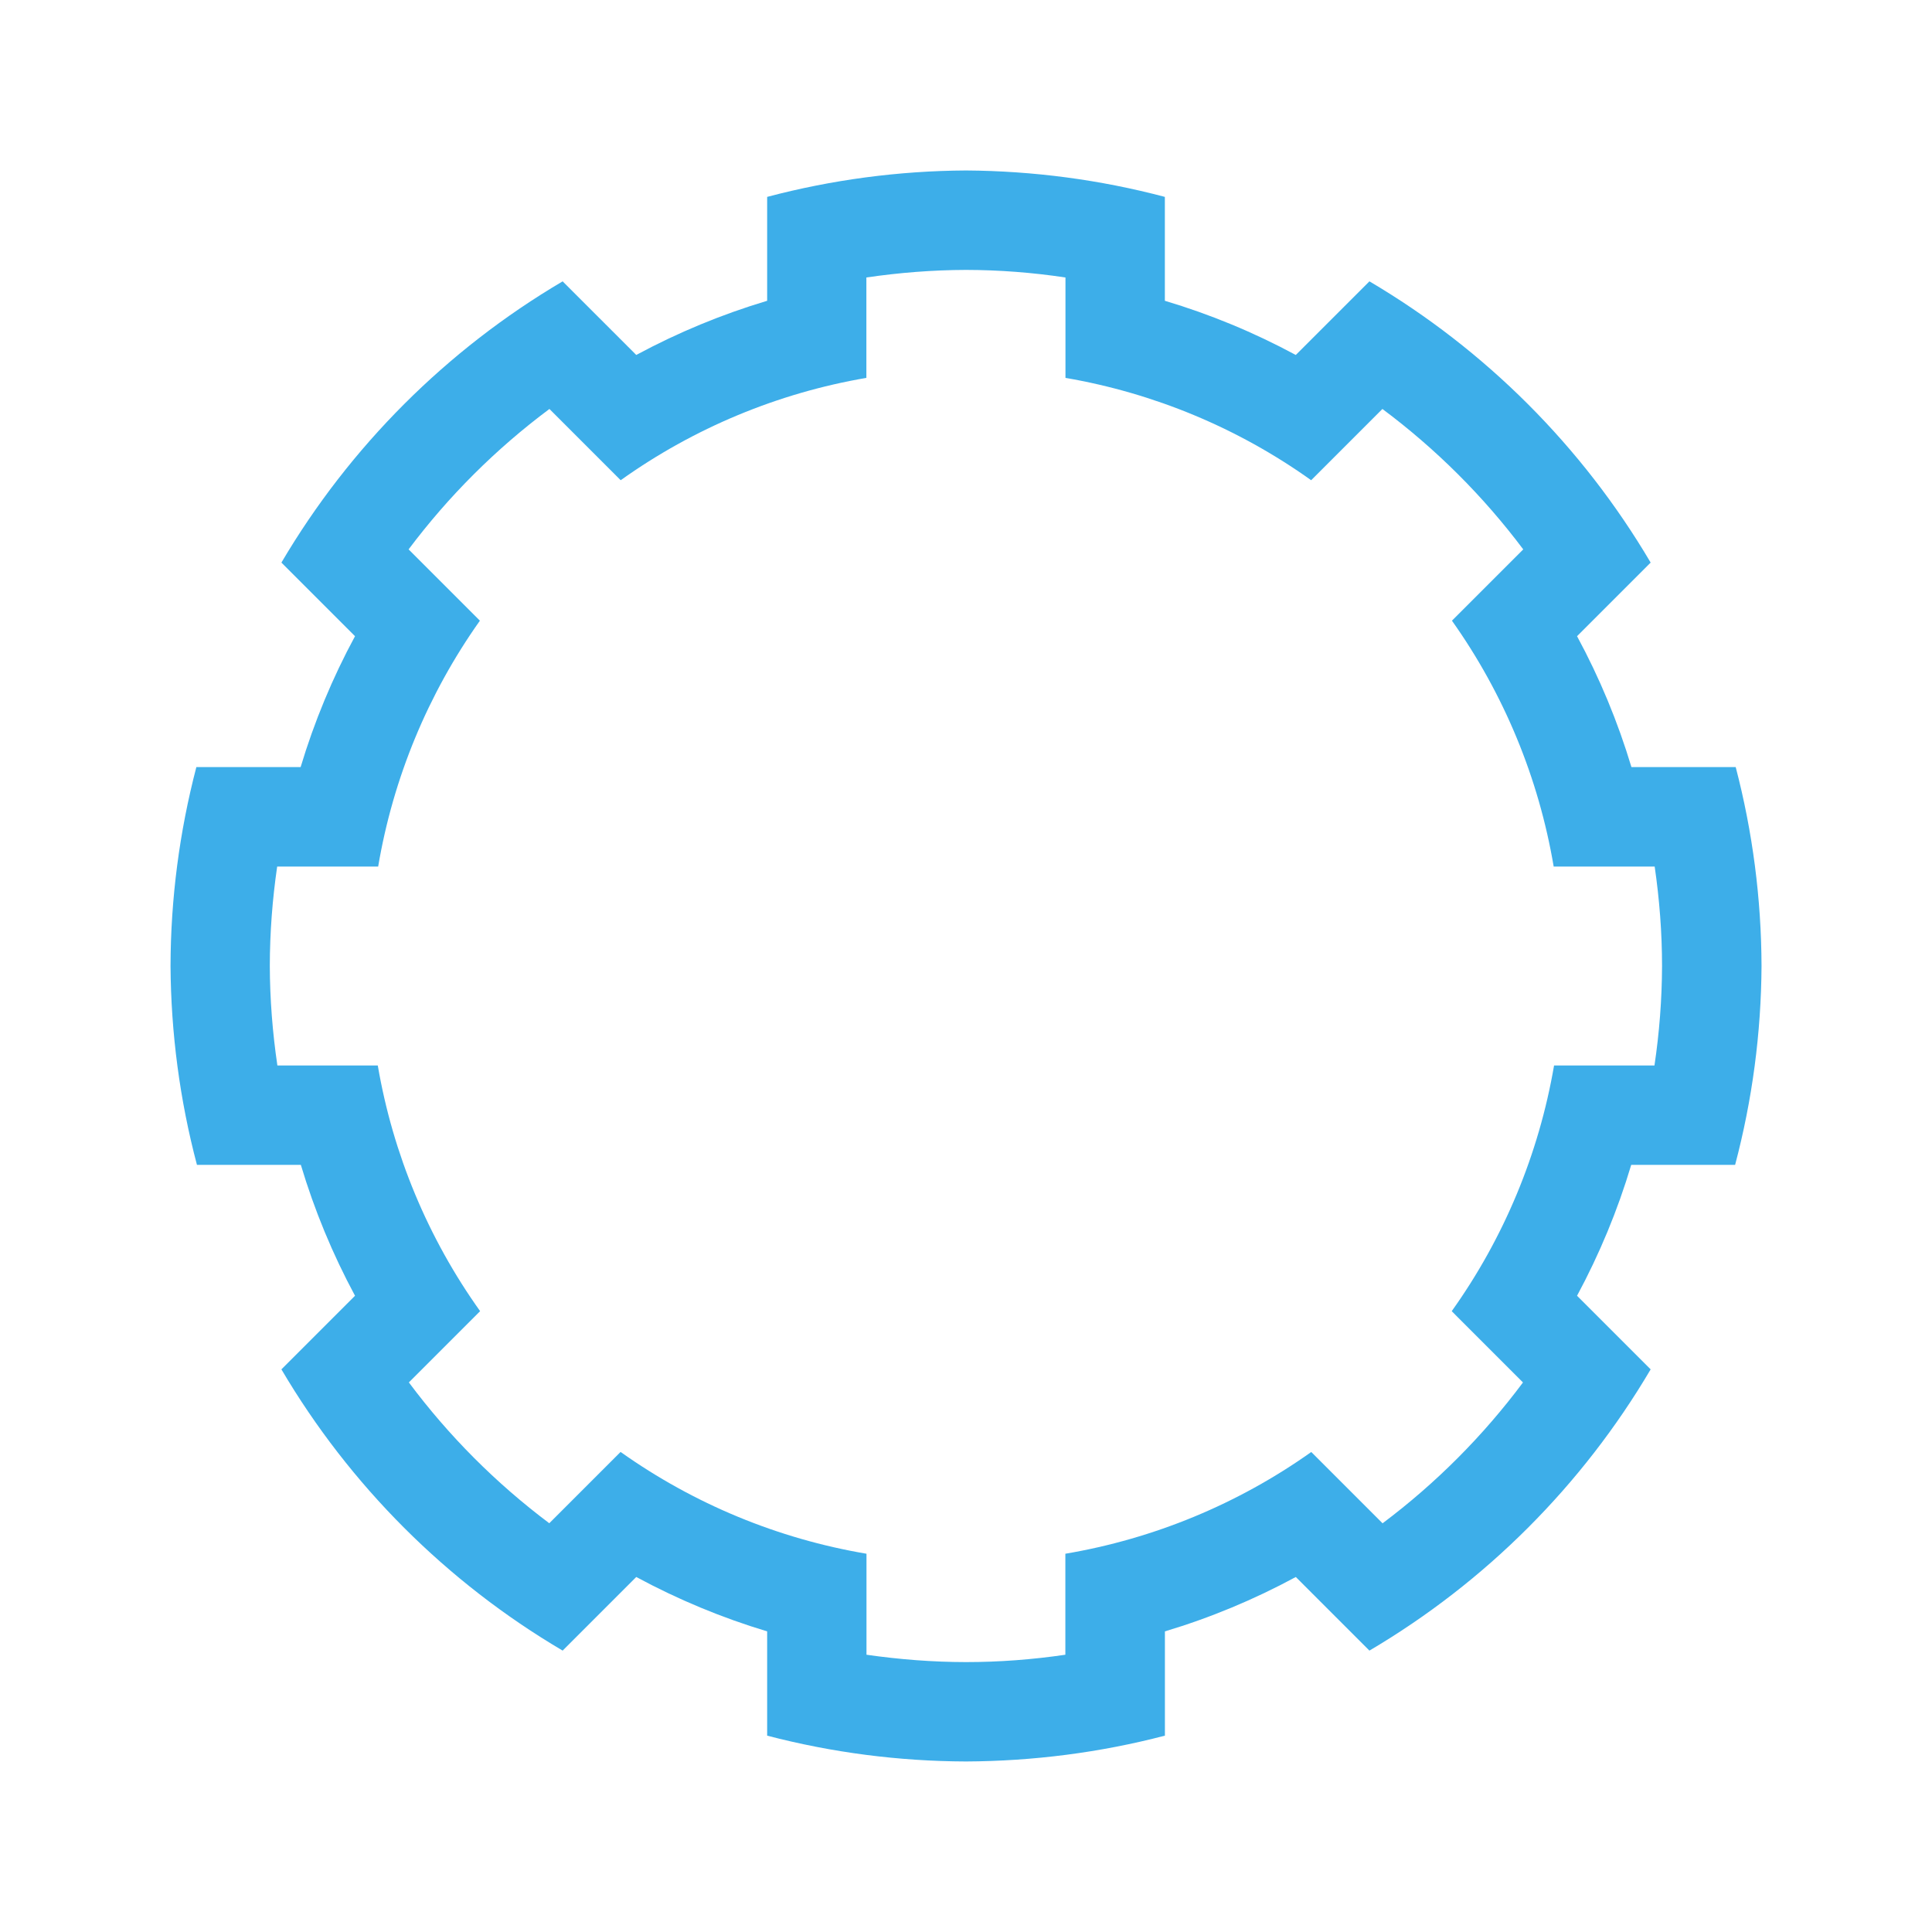
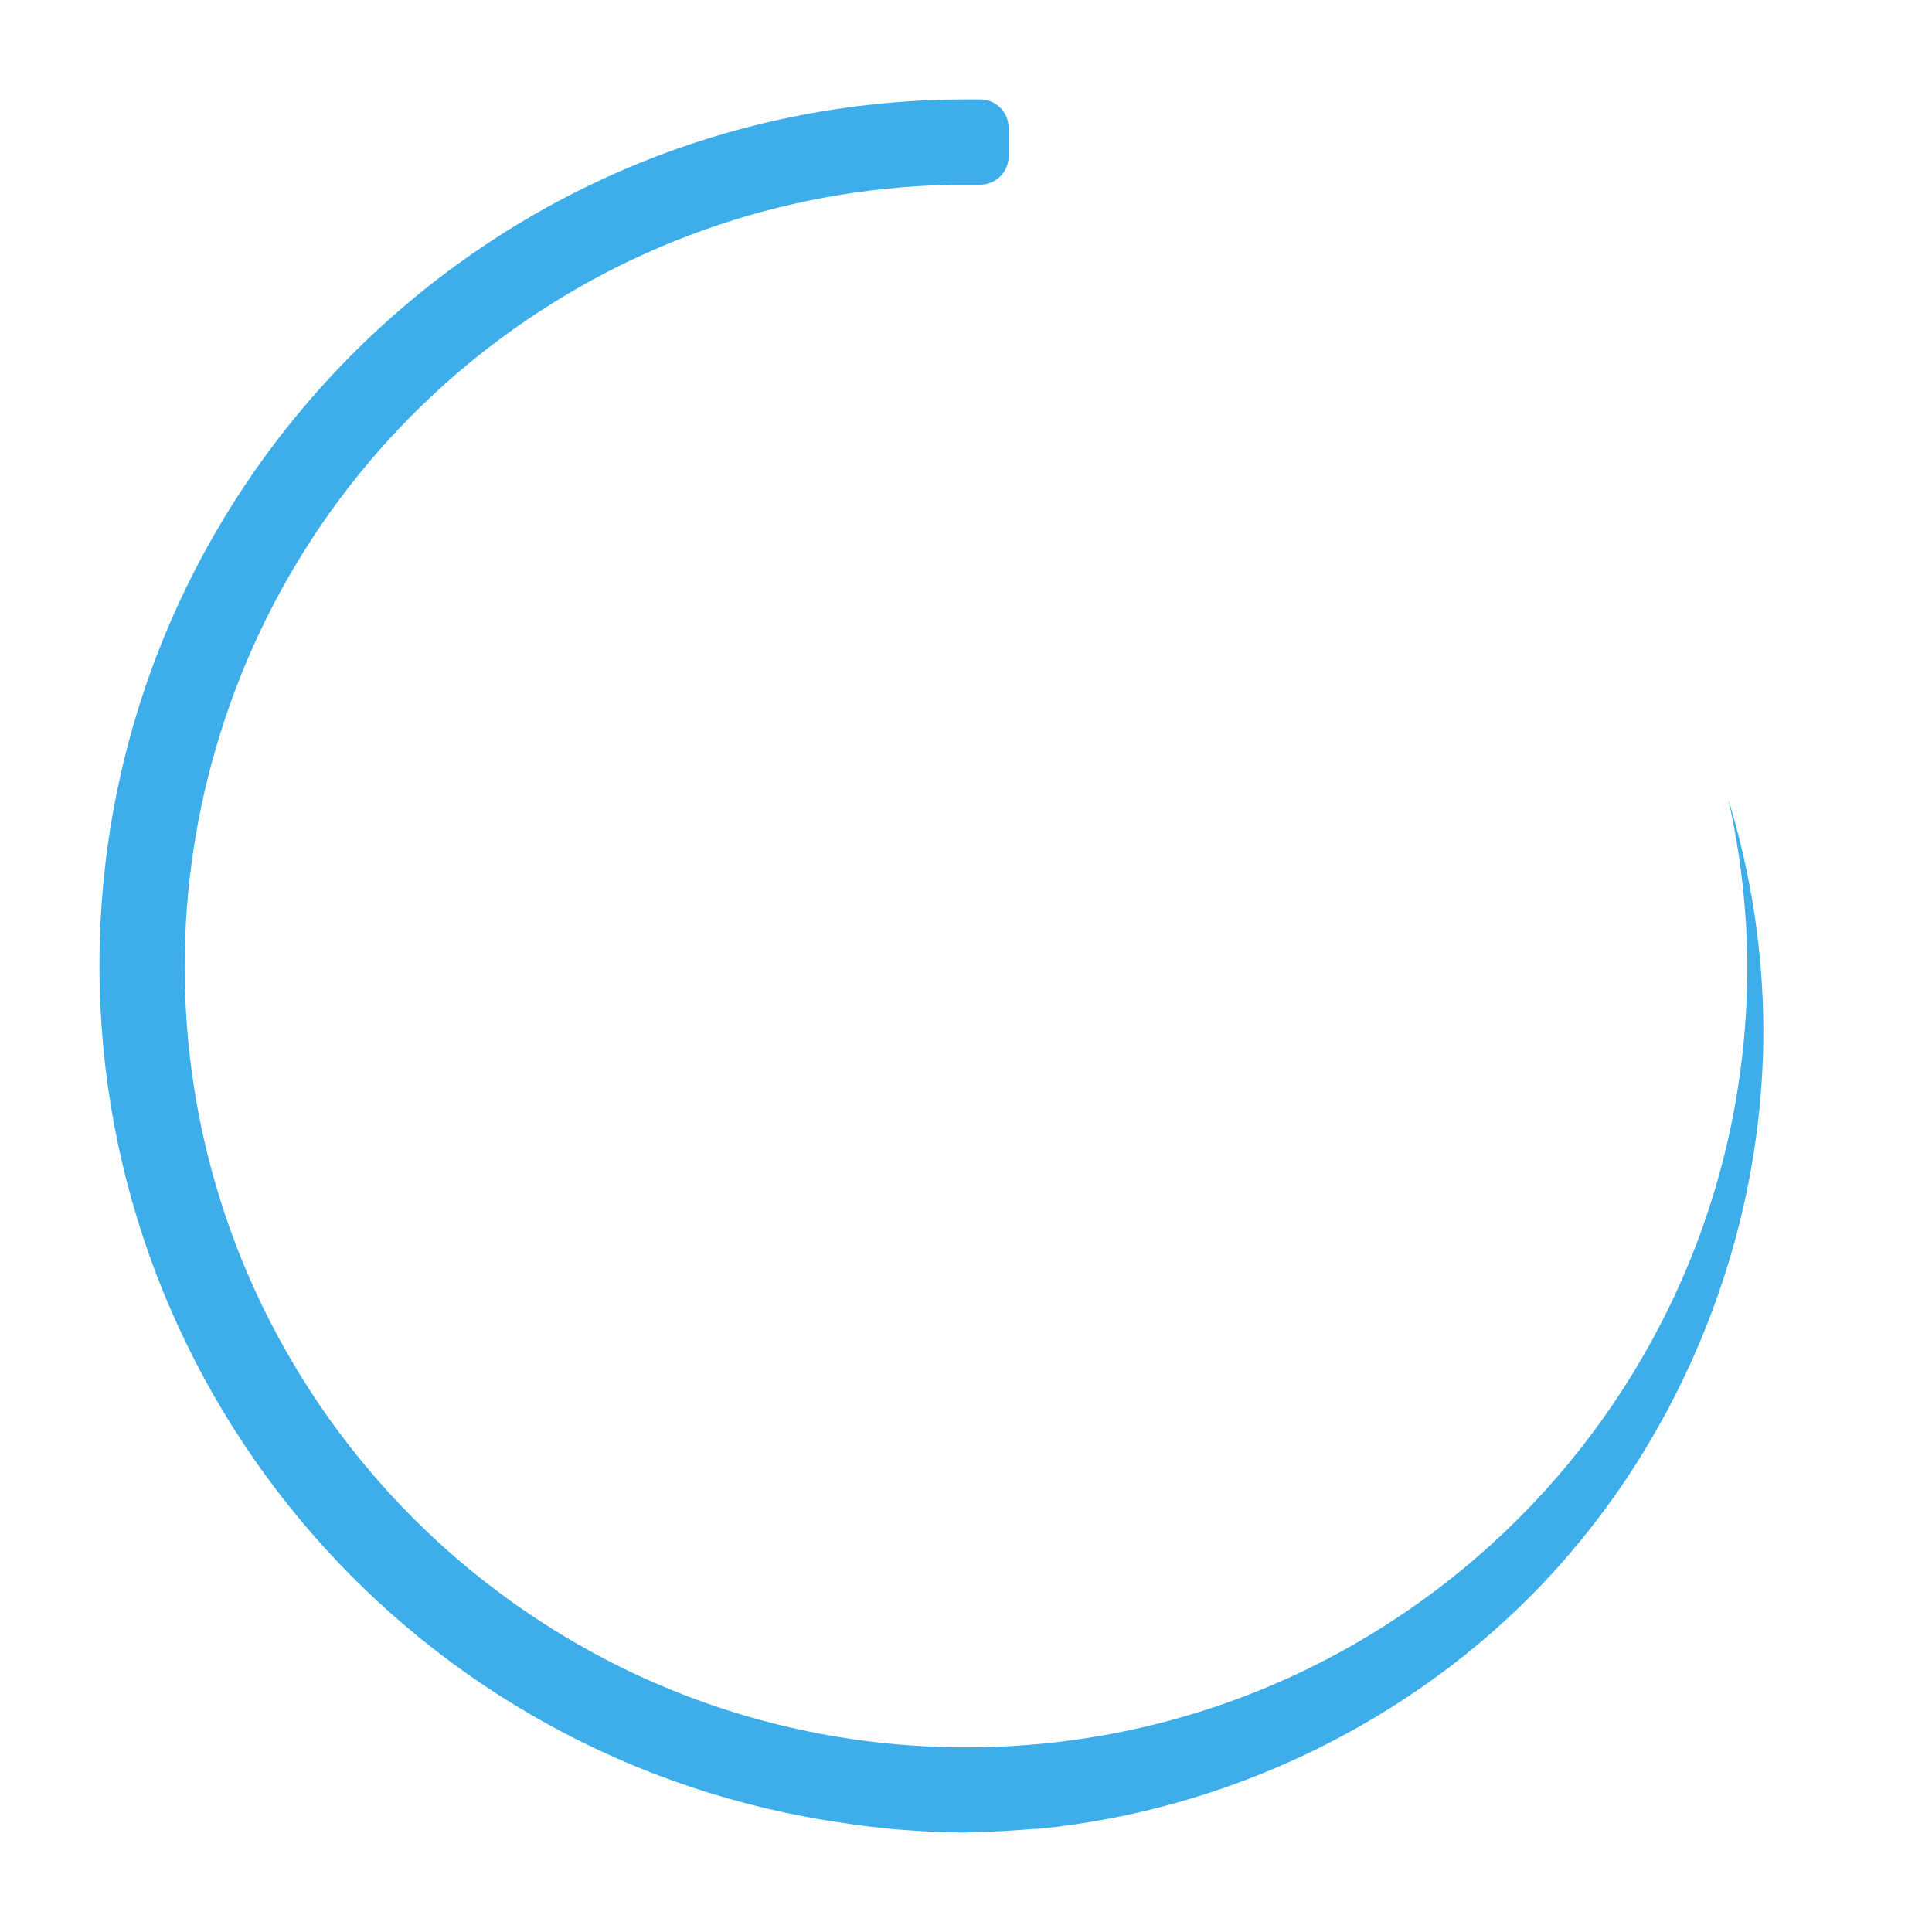
<svg xmlns="http://www.w3.org/2000/svg" width="136" height="136" viewBox="0 0 35.983 35.983" id="svg2" version="1.1">
  <defs id="defs4">
    <style type="text/css" id="current-color-scheme">
      .ColorScheme-Text {
        color:#31363b;
        stop-color:#31363b;
      }
      .ColorScheme-Background {
        color:#eff0f1;
        stop-color:#eff0f1;
      }
      .ColorScheme-Highlight {
        color:#3daee9;
        stop-color:#3daee9;
      }
      .ColorScheme-ViewText {
        color:#31363b;
        stop-color:#31363b;
      }
      .ColorScheme-ViewBackground {
        color:#fcfcfc;
        stop-color:#fcfcfc;
      }
      .ColorScheme-ViewHover {
        color:#93cee9;
        stop-color:#93cee9;
      }
      .ColorScheme-ViewFocus{
        color:#3daee9;
        stop-color:#3daee9;
      }
      .ColorScheme-ButtonText {
        color:#31363b;
        stop-color:#31363b;
      }
      .ColorScheme-ButtonBackground {
        color:#eff0f1;
        stop-color:#eff0f1;
      }
      .ColorScheme-ButtonHover {
        color:#93cee9;
        stop-color:#93cee9;
      }
      .ColorScheme-ButtonFocus{
        color:#3daee9;
        stop-color:#3daee9;
      }
      </style>
  </defs>
  <g id="layer1" transform="translate(0.5291666,-249.375)">
    <g id="stopped">
      <rect style="opacity:1;fill:none;fill-opacity:1;stroke:none;stroke-width:0.026;stroke-linecap:square;stroke-linejoin:miter;stroke-miterlimit:4;stroke-dasharray:none;stroke-dashoffset:0;stroke-opacity:1" id="rect4234" width="35.983" height="35.983" x="-42.863" y="249.375" />
      <ellipse ry="1.323" rx="1.323" cy="38.365" cx="267.367" id="ellipse4238" style="opacity:0.9;fill:#da4453;fill-opacity:1;stroke:none;stroke-width:0.013;stroke-linecap:square;stroke-linejoin:miter;stroke-miterlimit:4;stroke-dasharray:none;stroke-dashoffset:0;stroke-opacity:1" transform="rotate(90)" d="m 268.69,38.365 c 0,0.731 -0.592,1.323 -1.323,1.323 -0.731,0 -1.323,-0.592 -1.323,-1.323 0,-0.731 0.592,-1.323 1.323,-1.323 0.731,0 1.323,0.592 1.323,1.323 z" />
      <ellipse transform="rotate(90)" style="opacity:0.9;fill:#da4453;fill-opacity:1;stroke:none;stroke-width:0.011;stroke-linecap:square;stroke-linejoin:miter;stroke-miterlimit:4;stroke-dasharray:none;stroke-dashoffset:0;stroke-opacity:1" id="ellipse4261" cx="267.367" cy="11.377" rx="1.058" ry="1.058" d="m 268.425,11.377 c 0,0.585 -0.474,1.058 -1.058,1.058 -0.585,0 -1.058,-0.474 -1.058,-1.058 0,-0.585 0.474,-1.058 1.058,-1.058 0.585,0 1.058,0.474 1.058,1.058 z" />
      <ellipse ry="2.117" rx="2.117" cy="24.871" cx="267.367" id="ellipse4263" style="opacity:0.9;fill:#da4453;fill-opacity:1;stroke:none;stroke-width:0.021;stroke-linecap:square;stroke-linejoin:miter;stroke-miterlimit:4;stroke-dasharray:none;stroke-dashoffset:0;stroke-opacity:1" transform="rotate(90)" d="m 269.483,24.871 c 0,1.169 -0.948,2.117 -2.117,2.117 -1.169,0 -2.117,-0.948 -2.117,-2.117 0,-1.169 0.948,-2.117 2.117,-2.117 1.169,0 2.117,0.948 2.117,2.117 z" />
    </g>
    <rect style="fill:#0000ff;fill-opacity:1;fill-rule:nonzero;stroke:none;stroke-width:0.265" id="hint-rotation-angle" width="3.704" height="3.704" x="-0.529" y="285.358" />
-     <g id="busywidget" transform="translate(-36.77708)">
+     <g id="busywidget" transform="translate(-36.77708,0)">
      <rect style="fill:none;stroke:none" id="rect3016" width="35.983" height="35.983" x="36.248" y="249.375" />
-       <path class="ColorScheme-ButtonFocus" d="m 54.24,252.55 c -1.251,0.007 -2.495,0.172 -3.704,0.492 v 1.935 c -0.845,0.253 -1.662,0.591 -2.438,1.009 l -1.371,-1.371 c -2.161,1.274 -3.964,3.077 -5.238,5.238 l 1.371,1.371 c -0.42,0.776 -0.759,1.593 -1.013,2.438 h -1.942 c -0.316,1.209 -0.478,2.454 -0.481,3.704 0.008,1.251 0.172,2.495 0.492,3.704 h 1.935 c 0.253,0.845 0.591,1.662 1.009,2.438 l -0.405,0.405 -0.966,0.966 c 1.274,2.161 3.077,3.964 5.238,5.238 l 0.966,-0.966 0.405,-0.405 c 0.776,0.419 1.593,0.759 2.438,1.013 v 1.942 c 1.209,0.316 2.454,0.477 3.704,0.481 1.25,-0.006 2.495,-0.165 3.704,-0.481 v -1.942 c 0.845,-0.253 1.662,-0.593 2.438,-1.013 l 1.371,1.371 c 2.161,-1.274 3.964,-3.077 5.238,-5.238 l -1.371,-1.371 c 0.418,-0.776 0.757,-1.593 1.009,-2.438 h 1.935 c 0.32,-1.209 0.485,-2.454 0.492,-3.704 -0.004,-1.25 -0.165,-2.495 -0.481,-3.704 h -1.942 c -0.254,-0.845 -0.593,-1.662 -1.013,-2.438 l 0.405,-0.405 0.966,-0.966 c -1.274,-2.161 -3.077,-3.964 -5.238,-5.238 l -1.357,1.357 -0.015,0.014 c -0.776,-0.419 -1.593,-0.757 -2.438,-1.009 v -1.935 c -1.209,-0.32 -2.454,-0.484 -3.704,-0.492 z m 0,1.852 c 0.62,0.001 1.24,0.049 1.852,0.141 v 1.87 c 1.649,0.283 3.214,0.934 4.576,1.906 l 0.119,-0.119 1.208,-1.208 c 0.995,0.742 1.878,1.622 2.623,2.615 l -1.328,1.328 c 0.968,1.364 1.616,2.93 1.895,4.58 h 1.881 c 0.089,0.613 0.137,1.231 0.137,1.852 -0.002,0.62 -0.05,1.24 -0.141,1.852 h -1.87 c -0.283,1.649 -0.934,3.214 -1.906,4.576 l 0.119,0.12 1.208,1.208 c -0.742,0.995 -1.622,1.878 -2.615,2.623 l -1.328,-1.328 c -1.364,0.968 -2.93,1.616 -4.58,1.895 v 1.881 c -0.613,0.09 -1.231,0.137 -1.852,0.137 -0.621,-9.1e-4 -1.239,-0.049 -1.852,-0.137 v -1.881 c -1.65,-0.279 -3.215,-0.927 -4.58,-1.896 l -1.328,1.328 c -0.993,-0.745 -1.873,-1.627 -2.615,-2.623 l 1.208,-1.208 0.119,-0.119 c -0.972,-1.362 -1.624,-2.926 -1.906,-4.576 h -1.87 c -0.09,-0.612 -0.139,-1.232 -0.141,-1.852 9.24e-4,-0.622 0.048,-1.239 0.137,-1.852 h 1.881 c 0.279,-1.65 0.927,-3.215 1.895,-4.58 l -1.328,-1.328 c 0.745,-0.993 1.627,-1.873 2.623,-2.615 l 1.208,1.208 0.119,0.119 c 1.362,-0.972 2.927,-1.624 4.576,-1.906 v -1.87 c 0.612,-0.09 1.232,-0.139 1.852,-0.141 z" id="path5" style="fill:currentColor;fill-opacity:1;stroke:none" />
+       <path class="ColorScheme-ButtonFocus" id="path3018" transform="matrix(0.2645833,0,0,0.2645833,-0.5291671,249.375)" d="m 207,7 a 61,61 0 0 0 -61,61 61,61 0 0 0 52.5,60.344 61,61 0 0 0 0.062,0 61,61 0 0 0 0.125,0.031 61,61 0 0 0 3.469,0.406 61,61 0 0 0 1.344,0.094 61,61 0 0 0 0.031,0 c 0.157,0.009 0.312,0.023 0.469,0.031 A 61,61 0 0 0 207,129 c 0.156,-7.2e-4 0.313,-0.029 0.469,-0.031 a 61,61 0 0 0 4.188,-0.219 c 0.208,-0.019 0.417,-0.01 0.625,-0.031 12.838,-1.306 25.212,-7.118 34.344,-16.25 10.437,-10.437 16.5,-25.115 16.5,-39.875 0,-5.535 -0.85,-11.053 -2.469,-16.344 A 55,55 0 0 1 262,68 55,55 0 0 1 207,123 55,55 0 0 1 152,68 55,55 0 0 1 154.469,51.75 55,55 0 0 1 207,13 l 1,0 c 1.108,0 2,-0.892 2,-2 l 0,-2 c 0,-1.108 -0.892,-2 -2,-2 l -1,0 z" style="fill:currentColor;fill-opacity:1;stroke:none" />
    </g>
    <g id="22-22-busywidget">
      <rect y="279.537" x="51.329" height="5.821" width="5.821" id="rect3007" style="fill:none;stroke:none" />
-       <path class="ColorScheme-ButtonFocus" d="m 53.843,280.067 v 0.437 c -0.248,0.051 -0.485,0.15 -0.696,0.29 l -0.31,-0.31 -0.561,0.561 0.31,0.31 c -0.14,0.211 -0.238,0.448 -0.288,0.696 h -0.439 v 0.794 h 0.437 c 0.051,0.248 0.15,0.485 0.29,0.696 l -0.31,0.31 0.561,0.561 0.31,-0.31 c 0.211,0.14 0.448,0.238 0.696,0.288 v 0.439 h 0.794 v -0.437 c 0.248,-0.051 0.485,-0.15 0.696,-0.29 l 0.31,0.31 0.561,-0.561 -0.31,-0.31 c 0.14,-0.211 0.238,-0.448 0.288,-0.696 h 0.439 v -0.794 h -0.437 c -0.051,-0.248 -0.15,-0.485 -0.29,-0.696 l 0.31,-0.31 -0.561,-0.561 -0.31,0.31 c -0.211,-0.14 -0.448,-0.238 -0.696,-0.288 v -0.439 z m 0.397,0.794 c 0.429,0 0.84,0.174 1.139,0.481 0.288,0.296 0.449,0.693 0.449,1.106 0,0.429 -0.174,0.84 -0.481,1.139 -0.296,0.288 -0.693,0.449 -1.106,0.449 -0.429,0 -0.84,-0.174 -1.139,-0.481 -0.288,-0.296 -0.449,-0.693 -0.449,-1.106 0,-0.429 0.174,-0.84 0.481,-1.139 0.296,-0.288 0.693,-0.449 1.106,-0.449 z" id="path5-3" style="fill:currentColor;fill-opacity:1;stroke:none" />
+       <path id="path3009" transform="matrix(0.2645833,0,0,0.2645833,-0.5291671,249.375)" d="m 206.906,115 c -5.683,0 -9.906,4.763 -9.906,10 0,5.111 3.86,9.242 8.531,9.906 0.007,0.001 0.025,-0.001 0.031,0 0.187,0.026 0.374,0.046 0.562,0.062 0.073,0.008 0.115,-0.004 0.188,0 l 0.031,0 c 0.025,0.002 0.037,0 0.062,0 0.162,0.008 0.338,0.031 0.5,0.031 0.025,-1.1e-4 0.037,0 0.062,0 0.227,-0.003 0.462,-0.012 0.688,-0.031 0.034,-0.003 0.06,0.002 0.094,0 2.083,-0.214 4.081,-1.19 5.562,-2.688 2.291,-2.856 2.424,-5.293 1.424,-9.293 1.228,5.247 -2.453,9.872 -7.862,10.01 -4.249,0 -7.875,-3.588 -7.875,-7.999 0.068,-4.851 4,-7.989 7.937,-8.007 l 0.156,0 c 0.168,0 0.315,-0.154 0.312,-0.324 -0.006,-0.368 -0.022,-0.98 -0.031,-1.326 C 207.37,115.162 207.242,115 207.062,115 z" style="fill:currentColor;fill-opacity:1;stroke:none" class="ColorScheme-ButtonFocus" />
    </g>
    <g id="16-16-busywidget">
      <rect style="fill:none;stroke:none" id="rect3792" width="4.233" height="4.233" x="58.473" y="281.125" />
-       <path class="ColorScheme-ButtonFocus" d="m 60.281,281.39 v 0.34 c -0.193,0.04 -0.377,0.116 -0.541,0.225 l -0.241,-0.241 -0.436,0.436 0.241,0.241 c -0.109,0.164 -0.185,0.348 -0.224,0.541 H 58.737 v 0.617 h 0.34 c 0.04,0.193 0.116,0.377 0.225,0.541 l -0.241,0.241 0.436,0.436 0.241,-0.241 c 0.164,0.109 0.348,0.185 0.541,0.224 v 0.341 h 0.617 v -0.34 c 0.193,-0.04 0.377,-0.116 0.541,-0.225 l 0.241,0.241 0.436,-0.436 -0.241,-0.241 c 0.109,-0.164 0.185,-0.348 0.224,-0.541 h 0.341 v -0.617 h -0.34 c -0.04,-0.193 -0.116,-0.377 -0.225,-0.541 l 0.241,-0.241 -0.436,-0.436 -0.241,0.241 c -0.164,-0.109 -0.348,-0.185 -0.541,-0.224 v -0.341 z m 0.309,0.617 c 0.334,0 0.653,0.135 0.886,0.374 0.224,0.23 0.349,0.539 0.349,0.86 0,0.334 -0.135,0.653 -0.374,0.886 -0.23,0.224 -0.539,0.349 -0.86,0.349 -0.334,0 -0.653,-0.135 -0.886,-0.374 -0.224,-0.23 -0.349,-0.539 -0.349,-0.86 0,-0.334 0.135,-0.653 0.374,-0.886 0.23,-0.224 0.539,-0.349 0.86,-0.349 z" id="path5-6" style="fill:currentColor;fill-opacity:1;stroke:none" />
+       <path style="fill:currentColor;fill-opacity:1;stroke:none" d="m 60.576,281.381 c -1.055,0 -1.839,0.884 -1.839,1.856 0,0.949 0.717,1.716 1.584,1.839 0.001,1.8e-4 0.004,-1.8e-4 0.006,0 0.035,0.005 0.069,0.008 0.104,0.011 0.013,9.5e-4 0.021,-7.1e-4 0.035,0 l 0.006,0 c 0.005,3.7e-4 0.007,0 0.012,0 0.03,9.5e-4 0.063,0.006 0.093,0.006 0.005,-10e-6 0.007,0 0.012,0 0.042,-5.5e-4 0.086,-0.002 0.128,-0.006 0.006,-5.5e-4 0.011,3.7e-4 0.017,0 0.387,-0.04 0.758,-0.221 1.033,-0.499 0.425,-0.53 0.45,-0.982 0.264,-1.725 0.228,0.974 -0.455,1.833 -1.459,1.858 -0.789,0 -1.462,-0.666 -1.462,-1.485 0.013,-0.901 0.742,-1.483 1.473,-1.486 l 0.029,0 c 0.031,0 0.059,-0.029 0.058,-0.06 -0.001,-0.068 -0.004,-0.182 -0.006,-0.246 -9.11e-4,-0.034 -0.025,-0.064 -0.058,-0.064 z" id="path3794" class="ColorScheme-ButtonFocus" />
    </g>
  </g>
</svg>
